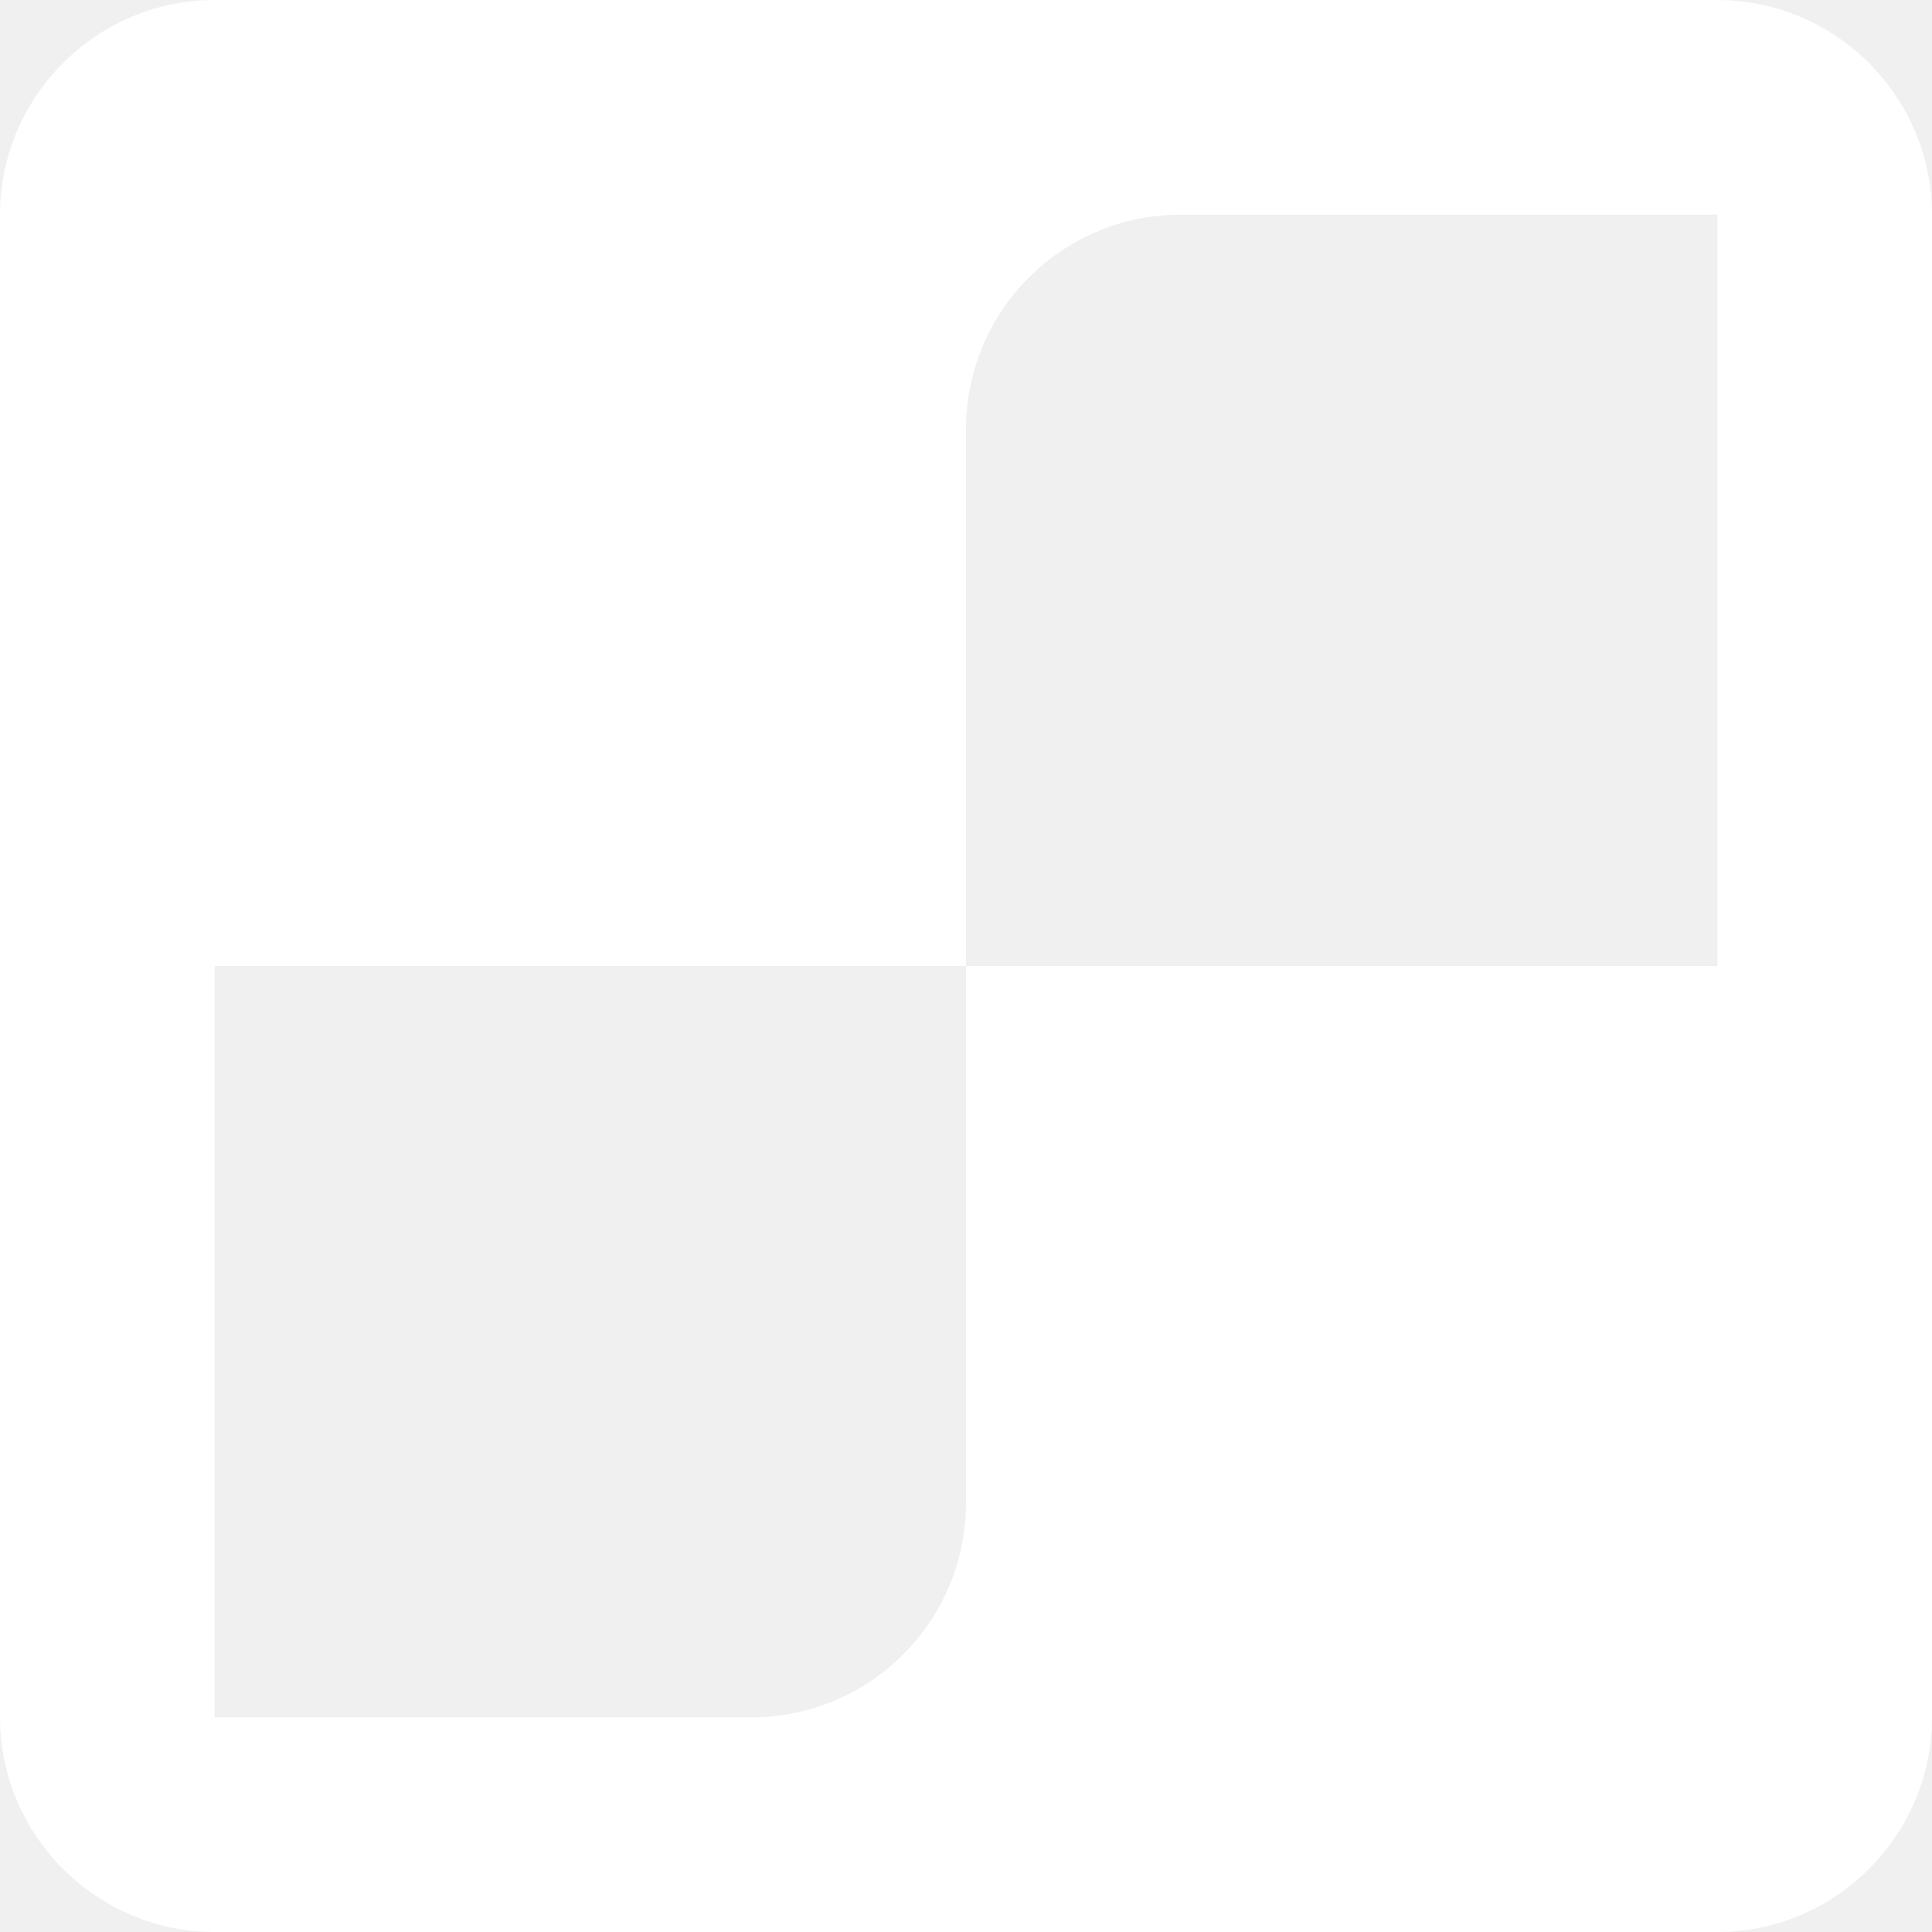
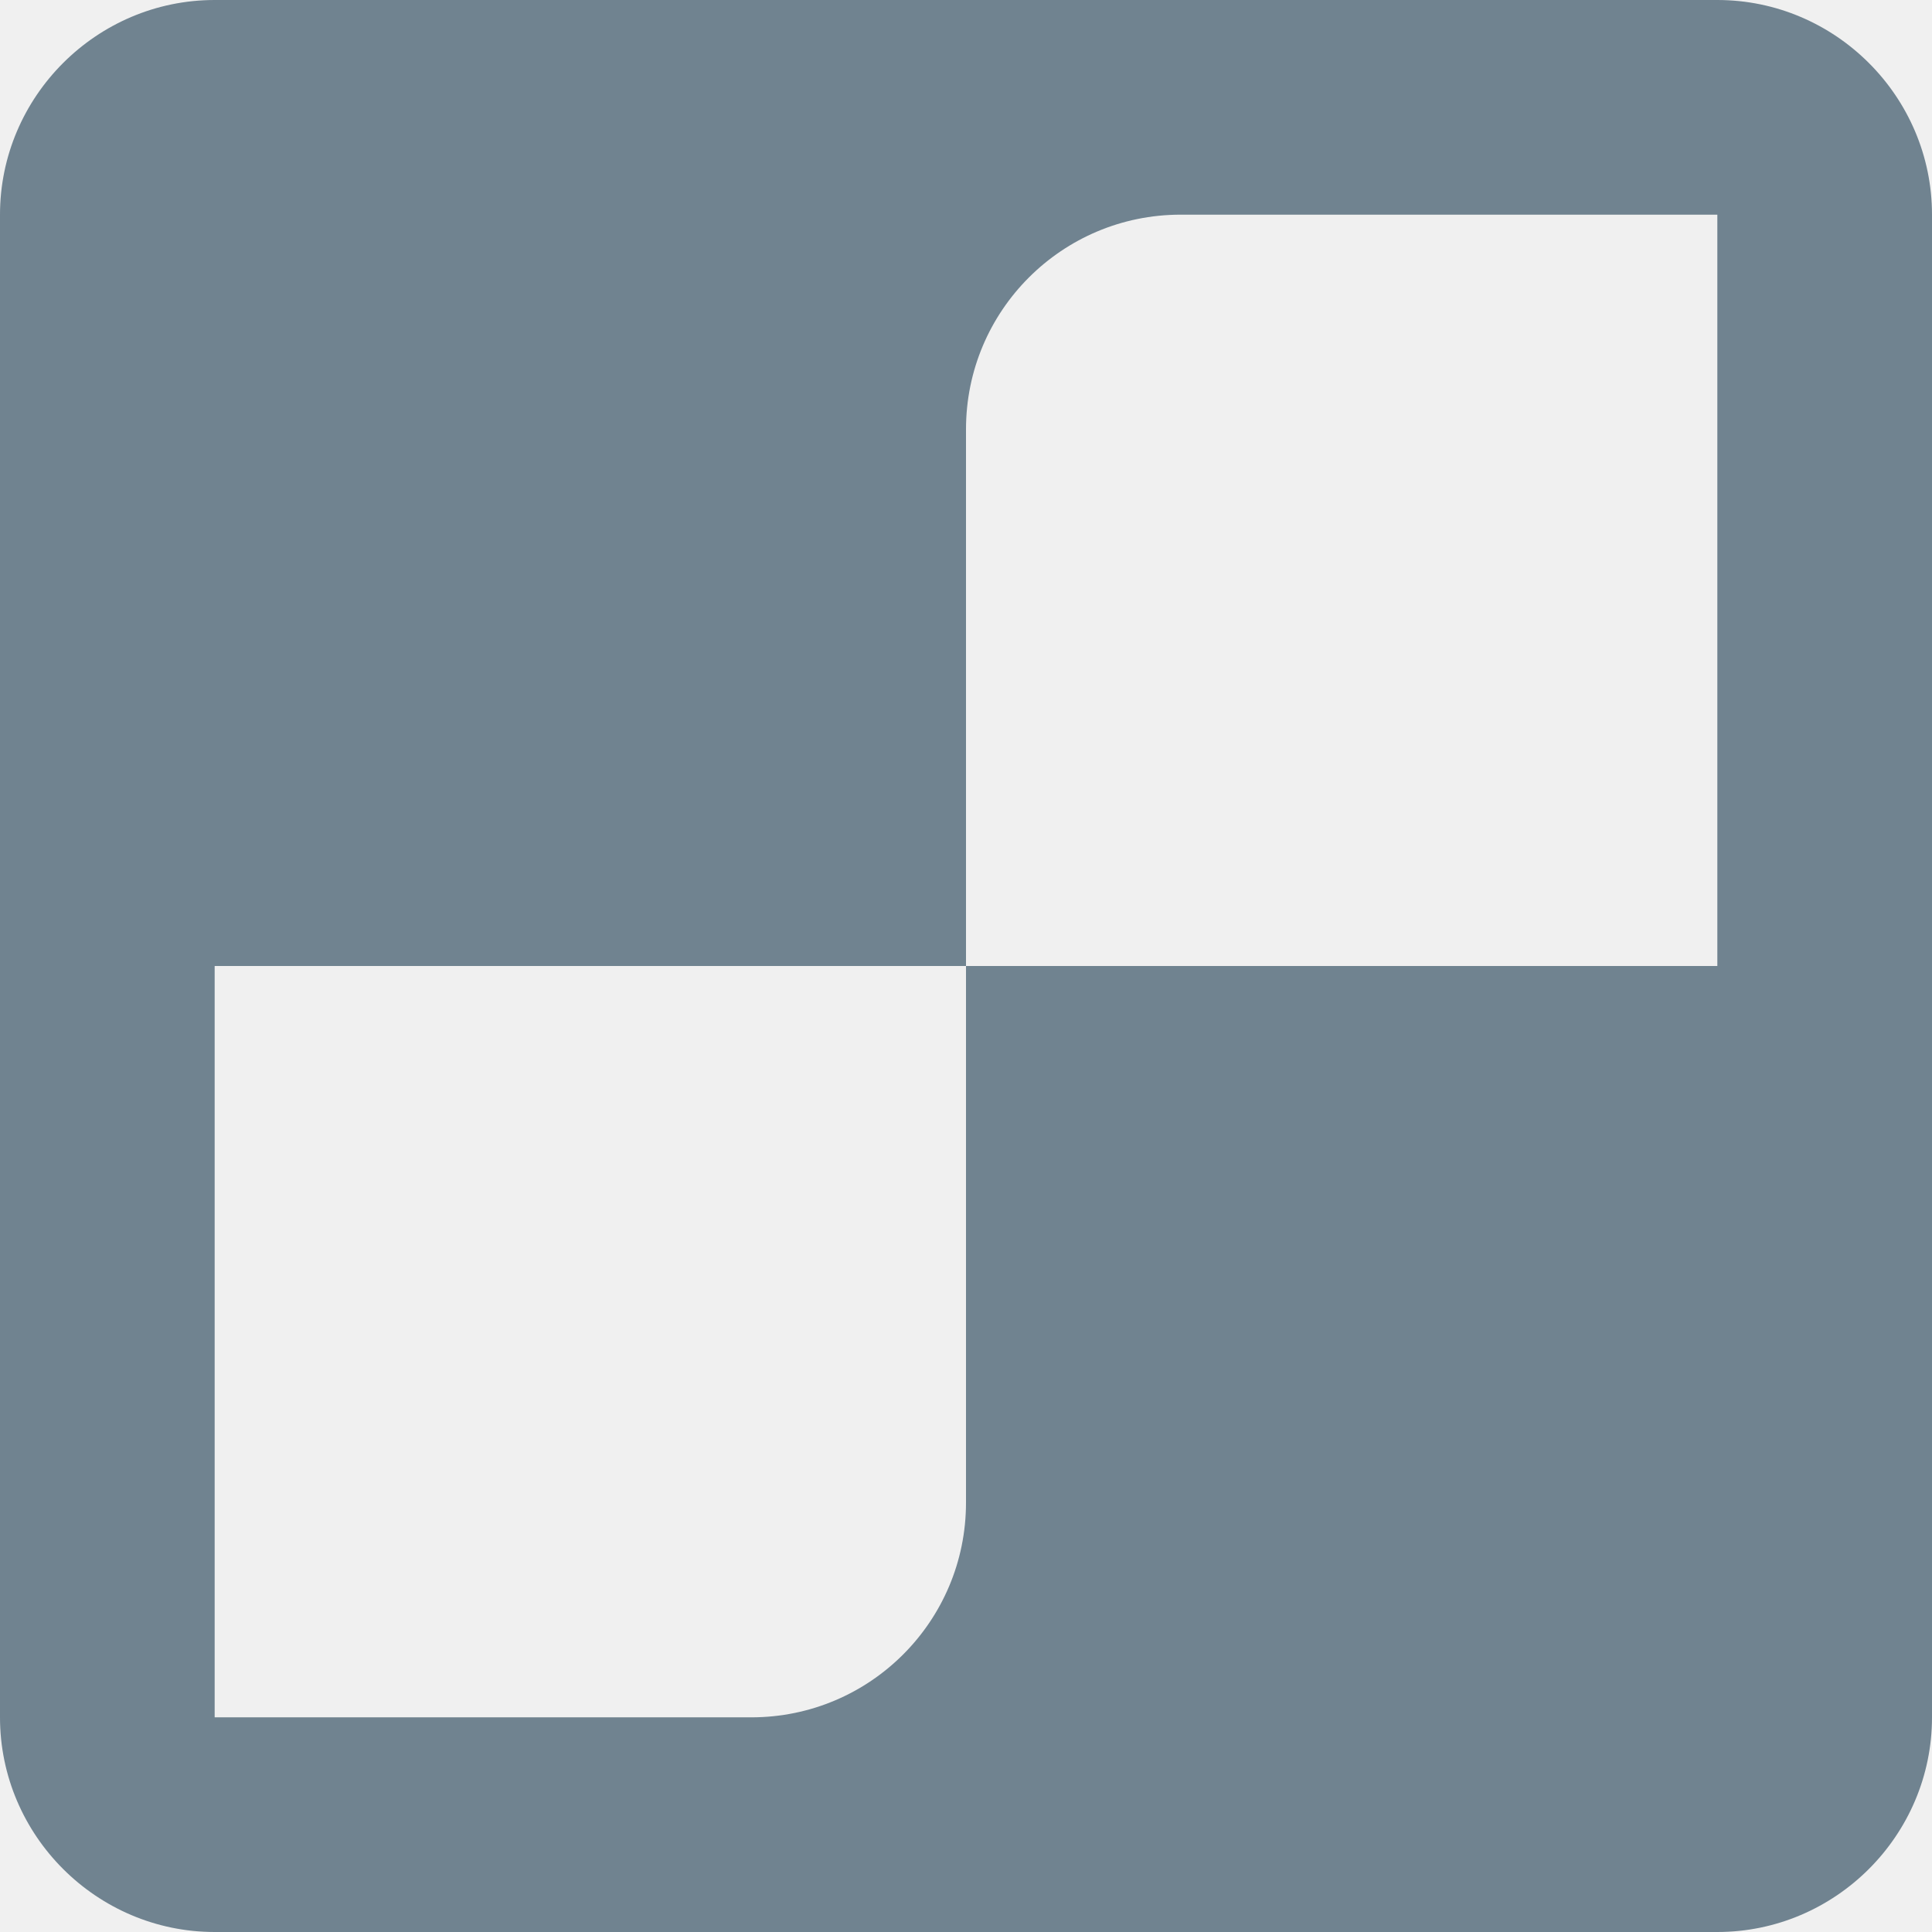
<svg width="18px" height="18px" viewBox="0 0 18 18" version="1.1" fill="currentColor">
-   <g transform="translate(-6, -6)" fill="white" fill-rule="nonzero">
+   <g transform="translate(-6, -6)" fill="#708390" fill-rule="nonzero">
    <g transform="translate(3, 3)">
      <path d="M19,3 L5,3 C3.9,3 3,3.9 3,5 L3,19 C3,20.1 3.9,21 5,21 L19,21 C20.1,21 21,20.1 21,19 L21,5 C21,3.9 20.1,3 19,3 Z M10,19 L5,19 L5,12 L12,12 L12,17 C12,18.105 11.105,19 10,19 Z M19,12 L12,12 L12,7 C12,5.895 12.895,5 14,5 L19,5 L19,12 Z" />
    </g>
  </g>
</svg>
